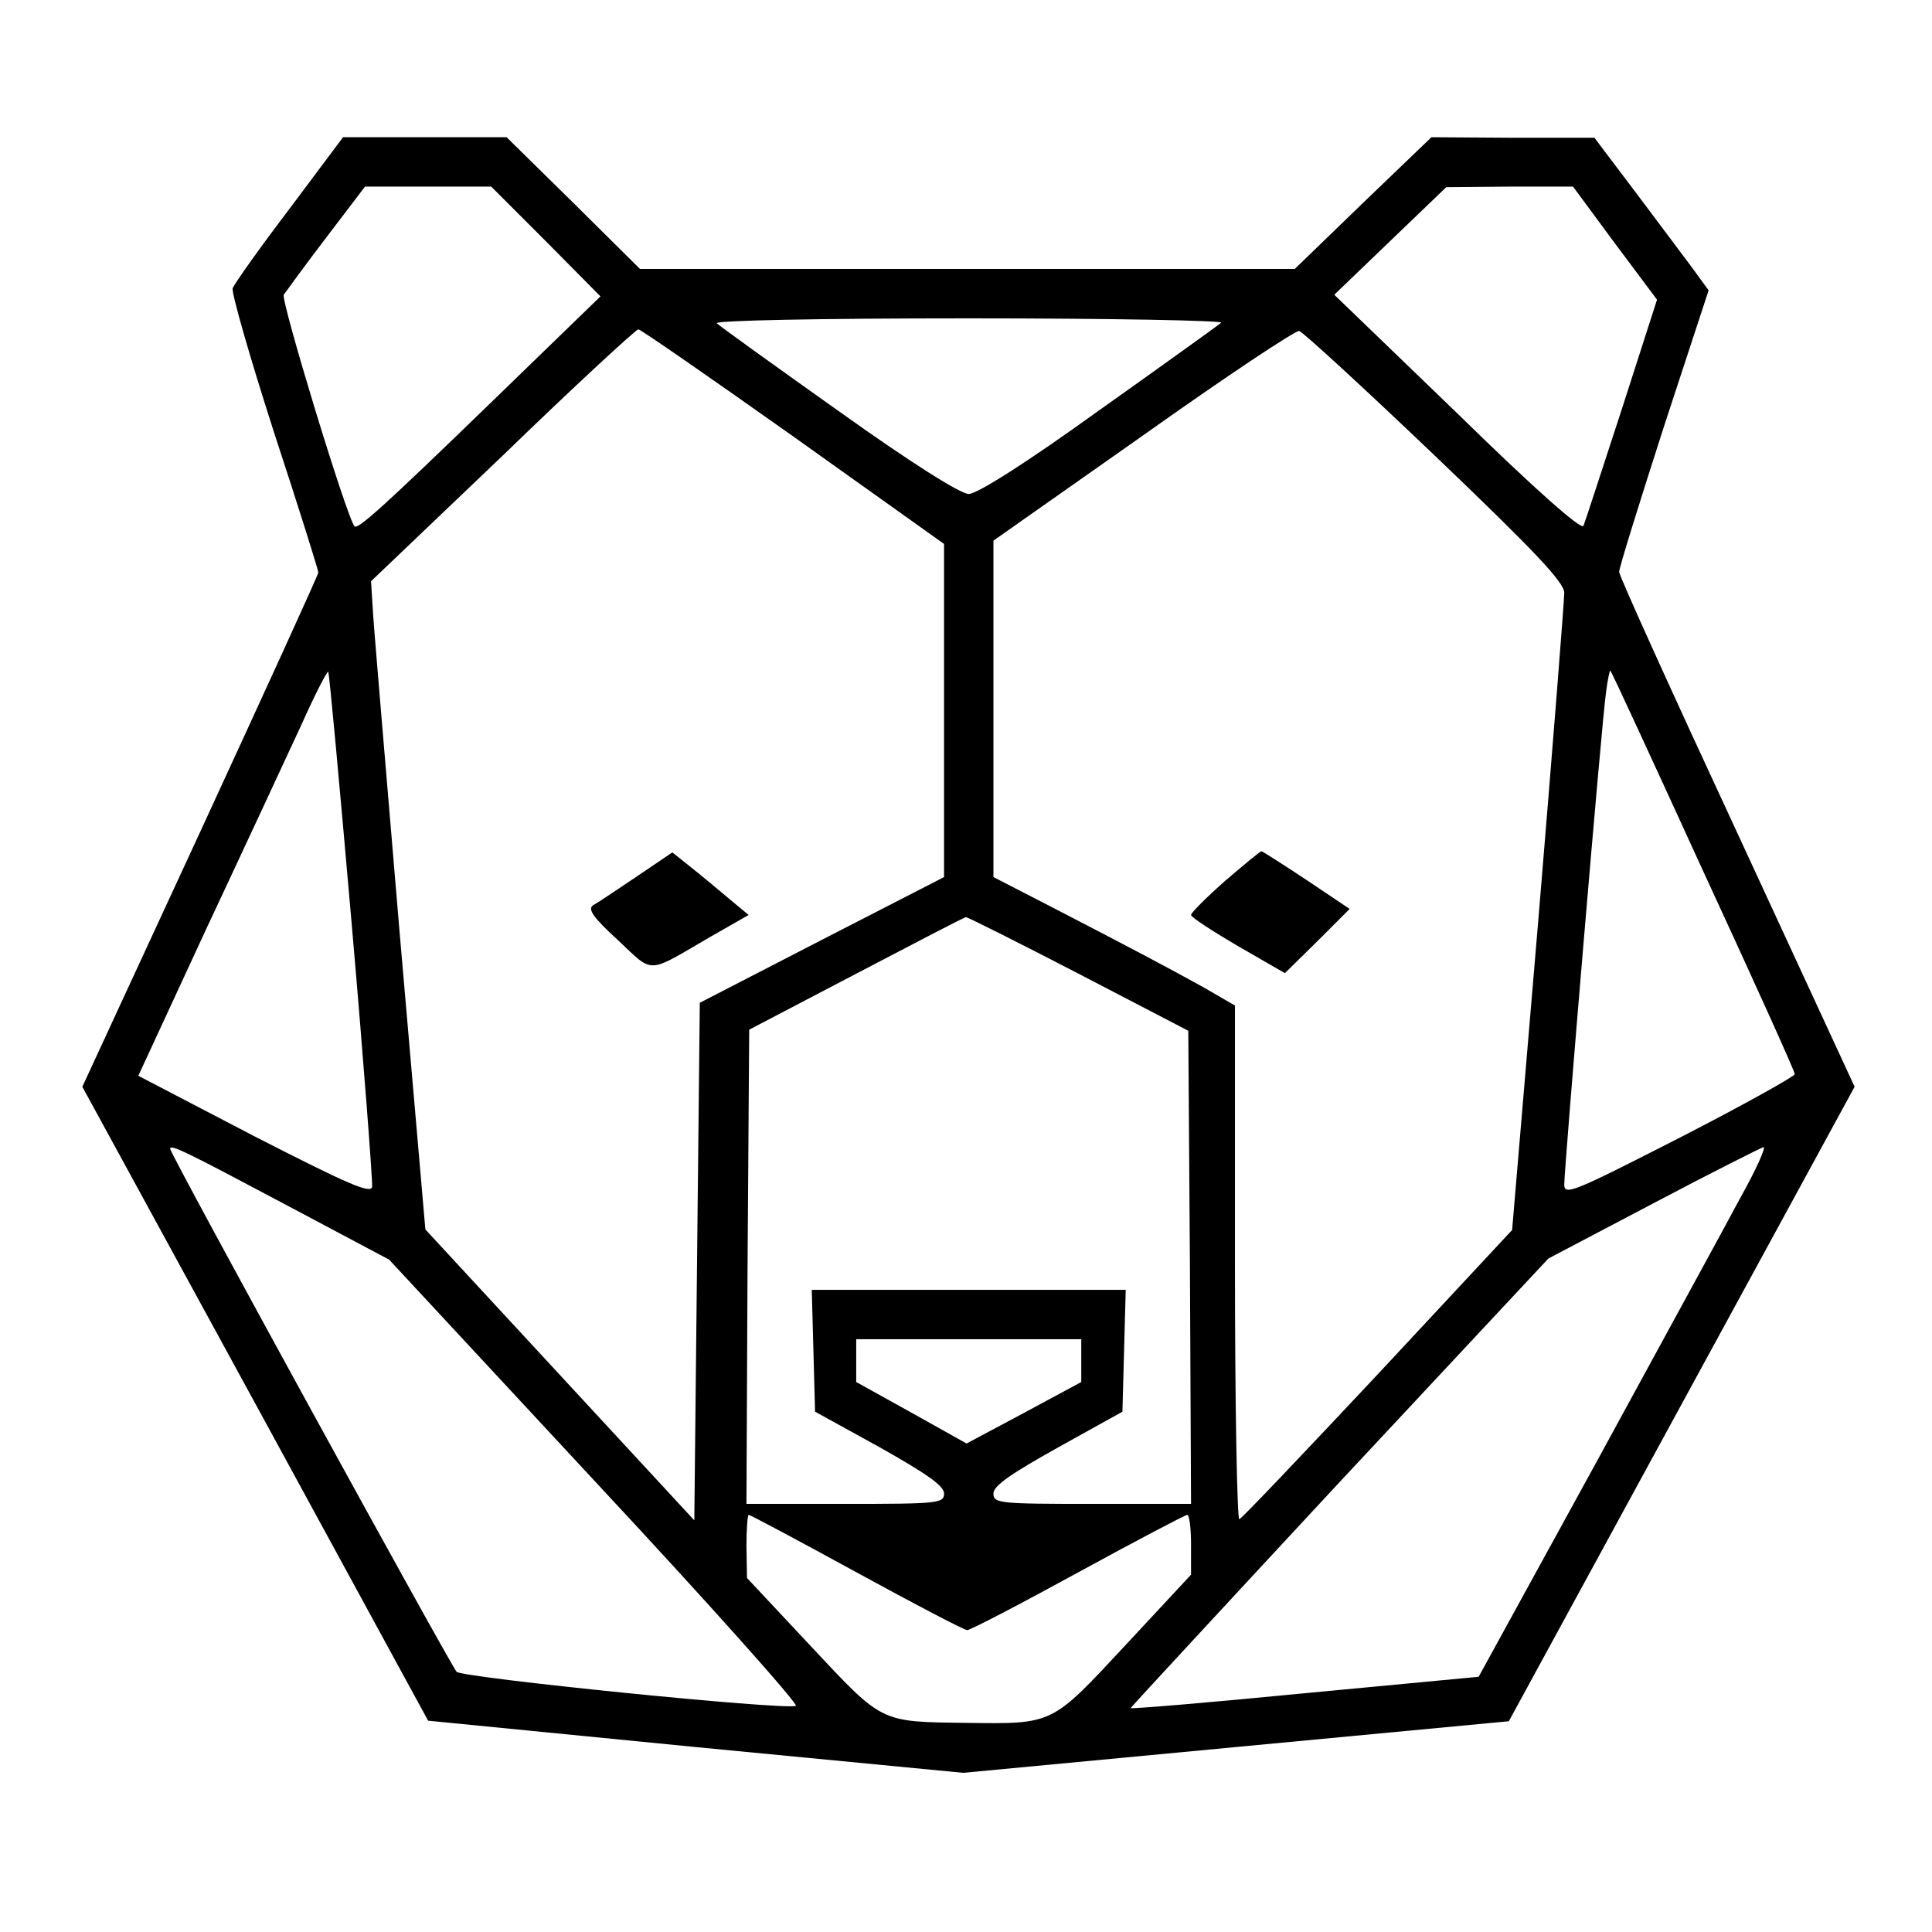
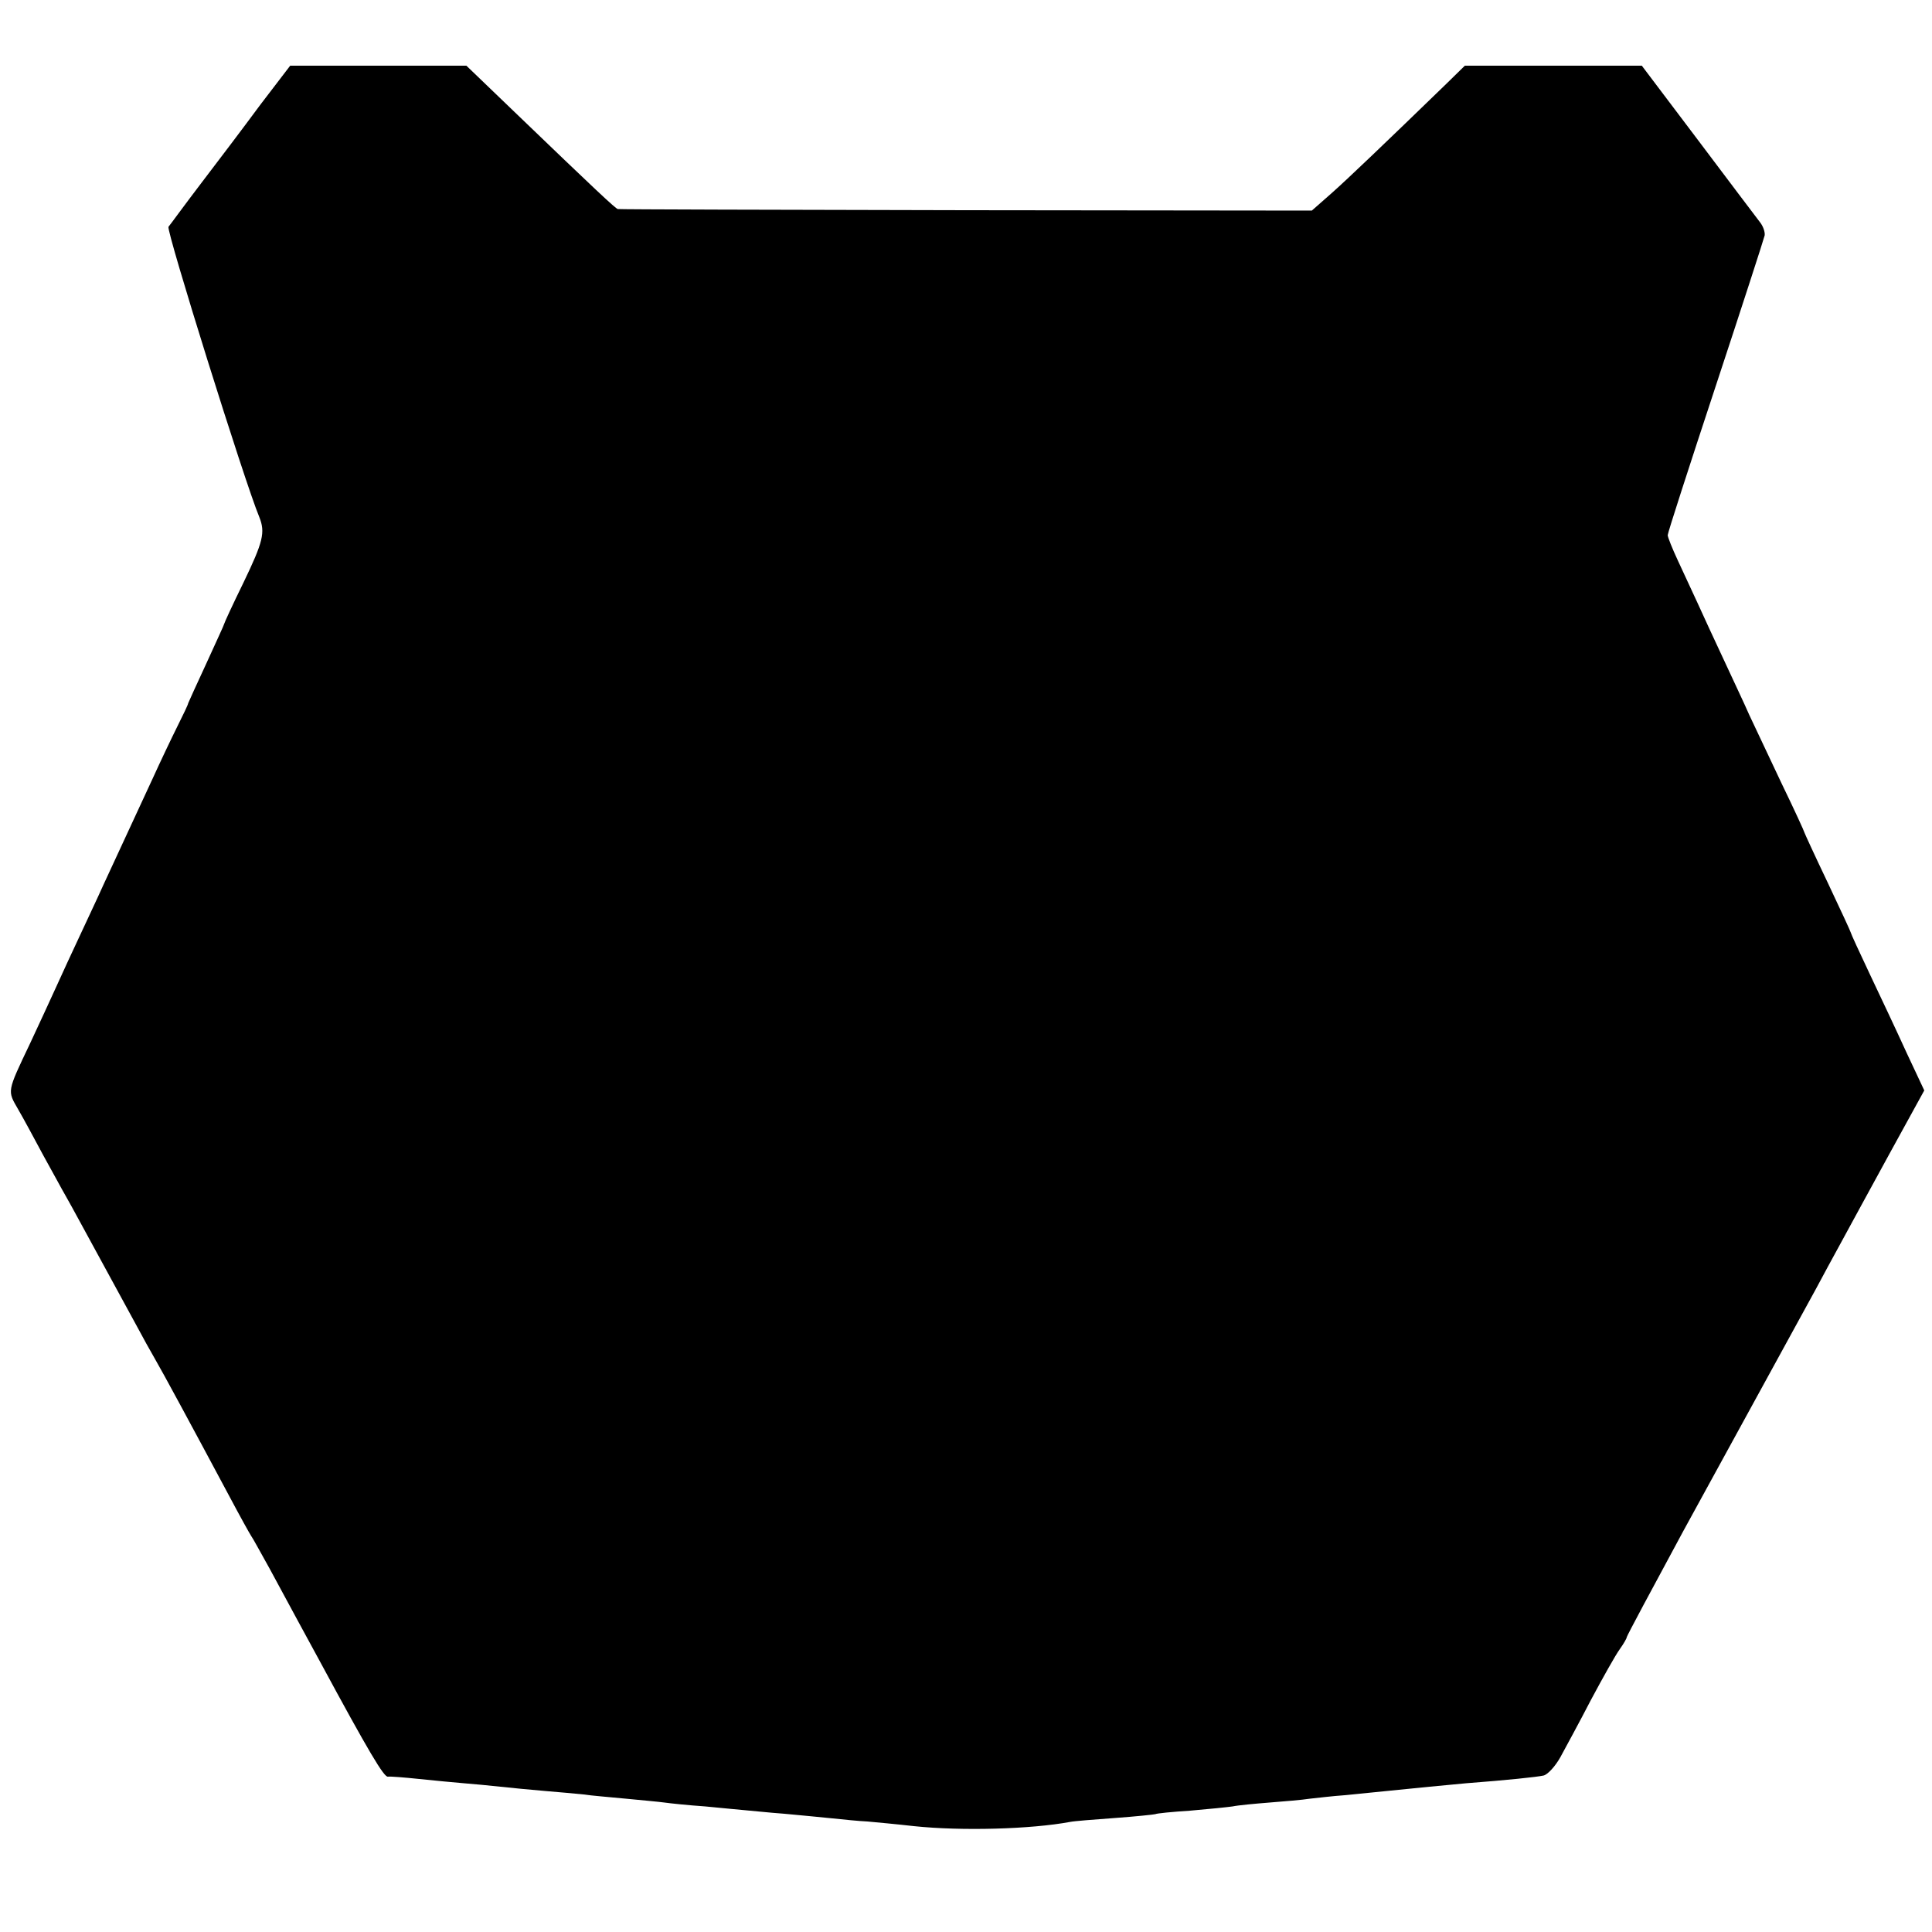
- <svg xmlns="http://www.w3.org/2000/svg" version="1.0" width="352pt" height="352pt" viewBox="0 0 352 352" preserveAspectRatio="xMidYMid meet">
-   <g transform="translate(0,352) scale(0.1,-0.1)" fill="#000000" stroke="none">
-     <path d="M527 3139 c-54 -71 -100 -136 -103 -144 -3 -7 31 -125 75 -262 45 -137 81 -252 81 -256 0 -4 -97 -216 -215 -472 l-215 -465 315 -577 315 -578 487 -48 488 -47 497 47 497 47 315 578 315 578 -214 463 c-118 254 -215 468 -215 475 0 8 37 126 81 263 l82 250 -24 33 c-13 18 -60 80 -104 139 l-80 106 -149 0 -148 1 -125 -120 -124 -120 -596 0 -597 0 -121 120 -122 120 -149 0 -149 0 -98 -131z m468 -59 l99 -100 -198 -192 c-198 -192 -244 -233 -250 -227 -14 15 -135 413 -129 422 5 7 39 54 78 105 l70 92 115 0 115 0 100 -100z m1947 -3 l77 -103 -64 -199 c-36 -110 -67 -206 -70 -213 -3 -9 -89 67 -229 204 l-225 217 102 98 102 98 115 1 116 0 76 -103z m-717 -145 c-6 -5 -106 -77 -223 -160 -133 -96 -222 -152 -237 -152 -15 0 -104 56 -237 151 -117 83 -217 155 -222 160 -6 5 182 9 459 9 258 0 465 -4 460 -8z m-780 -207 l275 -196 0 -304 0 -303 -222 -114 -223 -115 -5 -471 -5 -472 -245 265 -245 265 -47 542 c-25 299 -48 565 -49 591 l-3 48 240 229 c131 127 243 230 247 230 4 0 131 -88 282 -195z m1169 -35 c181 -173 236 -231 236 -250 0 -14 -21 -281 -47 -593 l-48 -568 -244 -262 c-135 -144 -248 -263 -253 -265 -4 -2 -8 208 -8 466 l0 470 -57 33 c-65 36 -129 70 -280 148 l-103 53 0 306 0 307 273 192 c149 106 277 191 284 190 6 -1 117 -103 247 -227z m-1973 -856 c22 -253 38 -467 37 -476 -2 -14 -43 4 -215 92 l-211 110 124 268 c69 147 146 313 172 369 25 56 48 101 50 99 2 -2 21 -210 43 -462z m2462 99 c92 -199 167 -365 167 -370 0 -4 -95 -57 -210 -116 -194 -99 -210 -106 -210 -85 0 30 68 840 76 896 3 24 7 42 8 40 2 -1 78 -166 169 -365z m-1138 -187 l200 -104 3 -431 2 -431 -180 0 c-170 0 -180 1 -180 19 0 14 32 36 118 84 l117 65 3 111 3 111 -286 0 -286 0 3 -111 3 -111 118 -65 c85 -48 117 -70 117 -84 0 -18 -10 -19 -180 -19 l-180 0 2 432 3 432 195 102 c107 56 197 103 200 103 3 0 95 -46 205 -103z m-1448 -419 l192 -102 376 -405 c207 -222 371 -406 365 -408 -23 -8 -605 51 -618 62 -10 10 -522 943 -522 953 0 9 30 -6 207 -100z m2654 11 c-27 -51 -146 -268 -263 -483 l-214 -390 -317 -30 c-174 -17 -317 -29 -317 -27 0 1 171 186 380 411 l381 408 192 101 c106 56 196 101 200 102 5 0 -14 -42 -42 -92z m-1201 -297 l0 -39 -104 -56 -105 -56 -100 56 -101 56 0 39 0 39 205 0 205 0 0 -39z m-409 -386 c106 -58 196 -105 201 -105 6 0 96 47 202 105 106 58 196 105 199 105 4 0 7 -24 7 -54 l0 -55 -120 -129 c-135 -145 -130 -143 -289 -141 -158 2 -152 -1 -283 139 l-117 125 -1 58 c0 31 2 57 4 57 3 0 91 -47 197 -105z" />
-     <path d="M1160 1923 c-36 -24 -71 -48 -79 -52 -11 -7 -1 -22 45 -64 66 -62 51 -62 168 6 l70 40 -35 29 c-19 16 -50 42 -69 57 l-35 28 -65 -44z" />
-     <path d="M2232 1915 c-34 -30 -62 -58 -62 -62 1 -5 40 -30 86 -57 l85 -49 59 58 59 59 -79 53 c-44 29 -81 53 -82 52 -2 0 -31 -24 -66 -54z" />
+ <svg xmlns="http://www.w3.org/2000/svg" version="1.0" width="500pt" height="500pt" viewBox="0 0 500 500" preserveAspectRatio="xMidYMid meet">
+   <g transform="translate(0,500) scale(0.1,-0.1)" fill="#000000" stroke="none">
+     <path d="M673 4728 c-42 -57 -111 -148 -153 -203 -42 -55 -79 -106 -84 -112 -6 -10 197 -660 235 -751 16 -40 10 -64 -41 -170 -28 -57 -50 -105 -50 -107 0 -2 -21 -47 -46 -102 -25 -54 -46 -100 -47 -103 0 -3 -13 -30 -28 -60 -15 -30 -44 -91 -64 -135 -64 -138 -94 -203 -126 -272 -17 -38 -46 -99 -64 -138 -18 -38 -45 -97 -60 -130 -15 -33 -45 -98 -67 -145 -61 -128 -59 -122 -31 -171 14 -24 43 -78 65 -119 23 -41 48 -88 58 -105 15 -26 47 -86 183 -335 16 -30 37 -68 47 -85 21 -36 95 -173 195 -360 26 -49 51 -94 55 -100 4 -5 25 -44 48 -85 22 -41 55 -102 73 -135 18 -33 43 -79 56 -103 129 -239 167 -302 177 -300 6 1 43 -2 81 -6 39 -4 90 -9 115 -11 25 -2 68 -6 95 -9 28 -3 79 -8 115 -11 36 -3 81 -7 100 -9 19 -3 69 -7 110 -11 41 -4 86 -8 100 -10 14 -2 61 -7 105 -10 44 -4 91 -9 105 -10 14 -1 59 -6 100 -9 41 -4 98 -9 125 -12 28 -3 68 -7 90 -8 22 -2 76 -7 120 -12 124 -13 303 -8 405 11 9 2 60 6 115 10 55 4 102 9 105 10 3 2 43 6 90 9 47 4 96 9 110 11 14 3 57 7 95 10 39 3 86 7 105 10 19 2 60 7 90 9 30 3 80 8 110 11 30 3 80 8 110 11 30 3 73 7 95 9 105 8 182 16 200 20 11 3 30 24 43 47 13 24 49 90 79 148 31 58 64 117 75 132 10 14 18 28 18 31 0 3 66 126 146 274 241 440 315 575 344 628 15 28 44 82 65 120 21 39 78 143 126 231 l89 162 -46 98 c-25 55 -68 146 -95 203 -27 57 -49 105 -49 107 0 2 -27 60 -60 130 -33 69 -60 128 -60 129 0 2 -26 59 -59 127 -32 68 -70 148 -84 178 -13 30 -44 95 -67 145 -23 49 -53 114 -67 145 -14 30 -37 80 -51 110 -14 30 -26 60 -26 65 0 6 56 179 124 385 68 206 125 382 127 391 1 9 -4 24 -13 35 -8 10 -80 106 -160 212 l-145 192 -229 0 -229 0 -48 -47 c-160 -155 -254 -245 -298 -284 l-50 -44 -895 1 c-492 1 -898 2 -901 3 -6 1 -56 48 -263 247 l-129 124 -228 0 -228 0 -78 -102z" />
  </g>
</svg>
